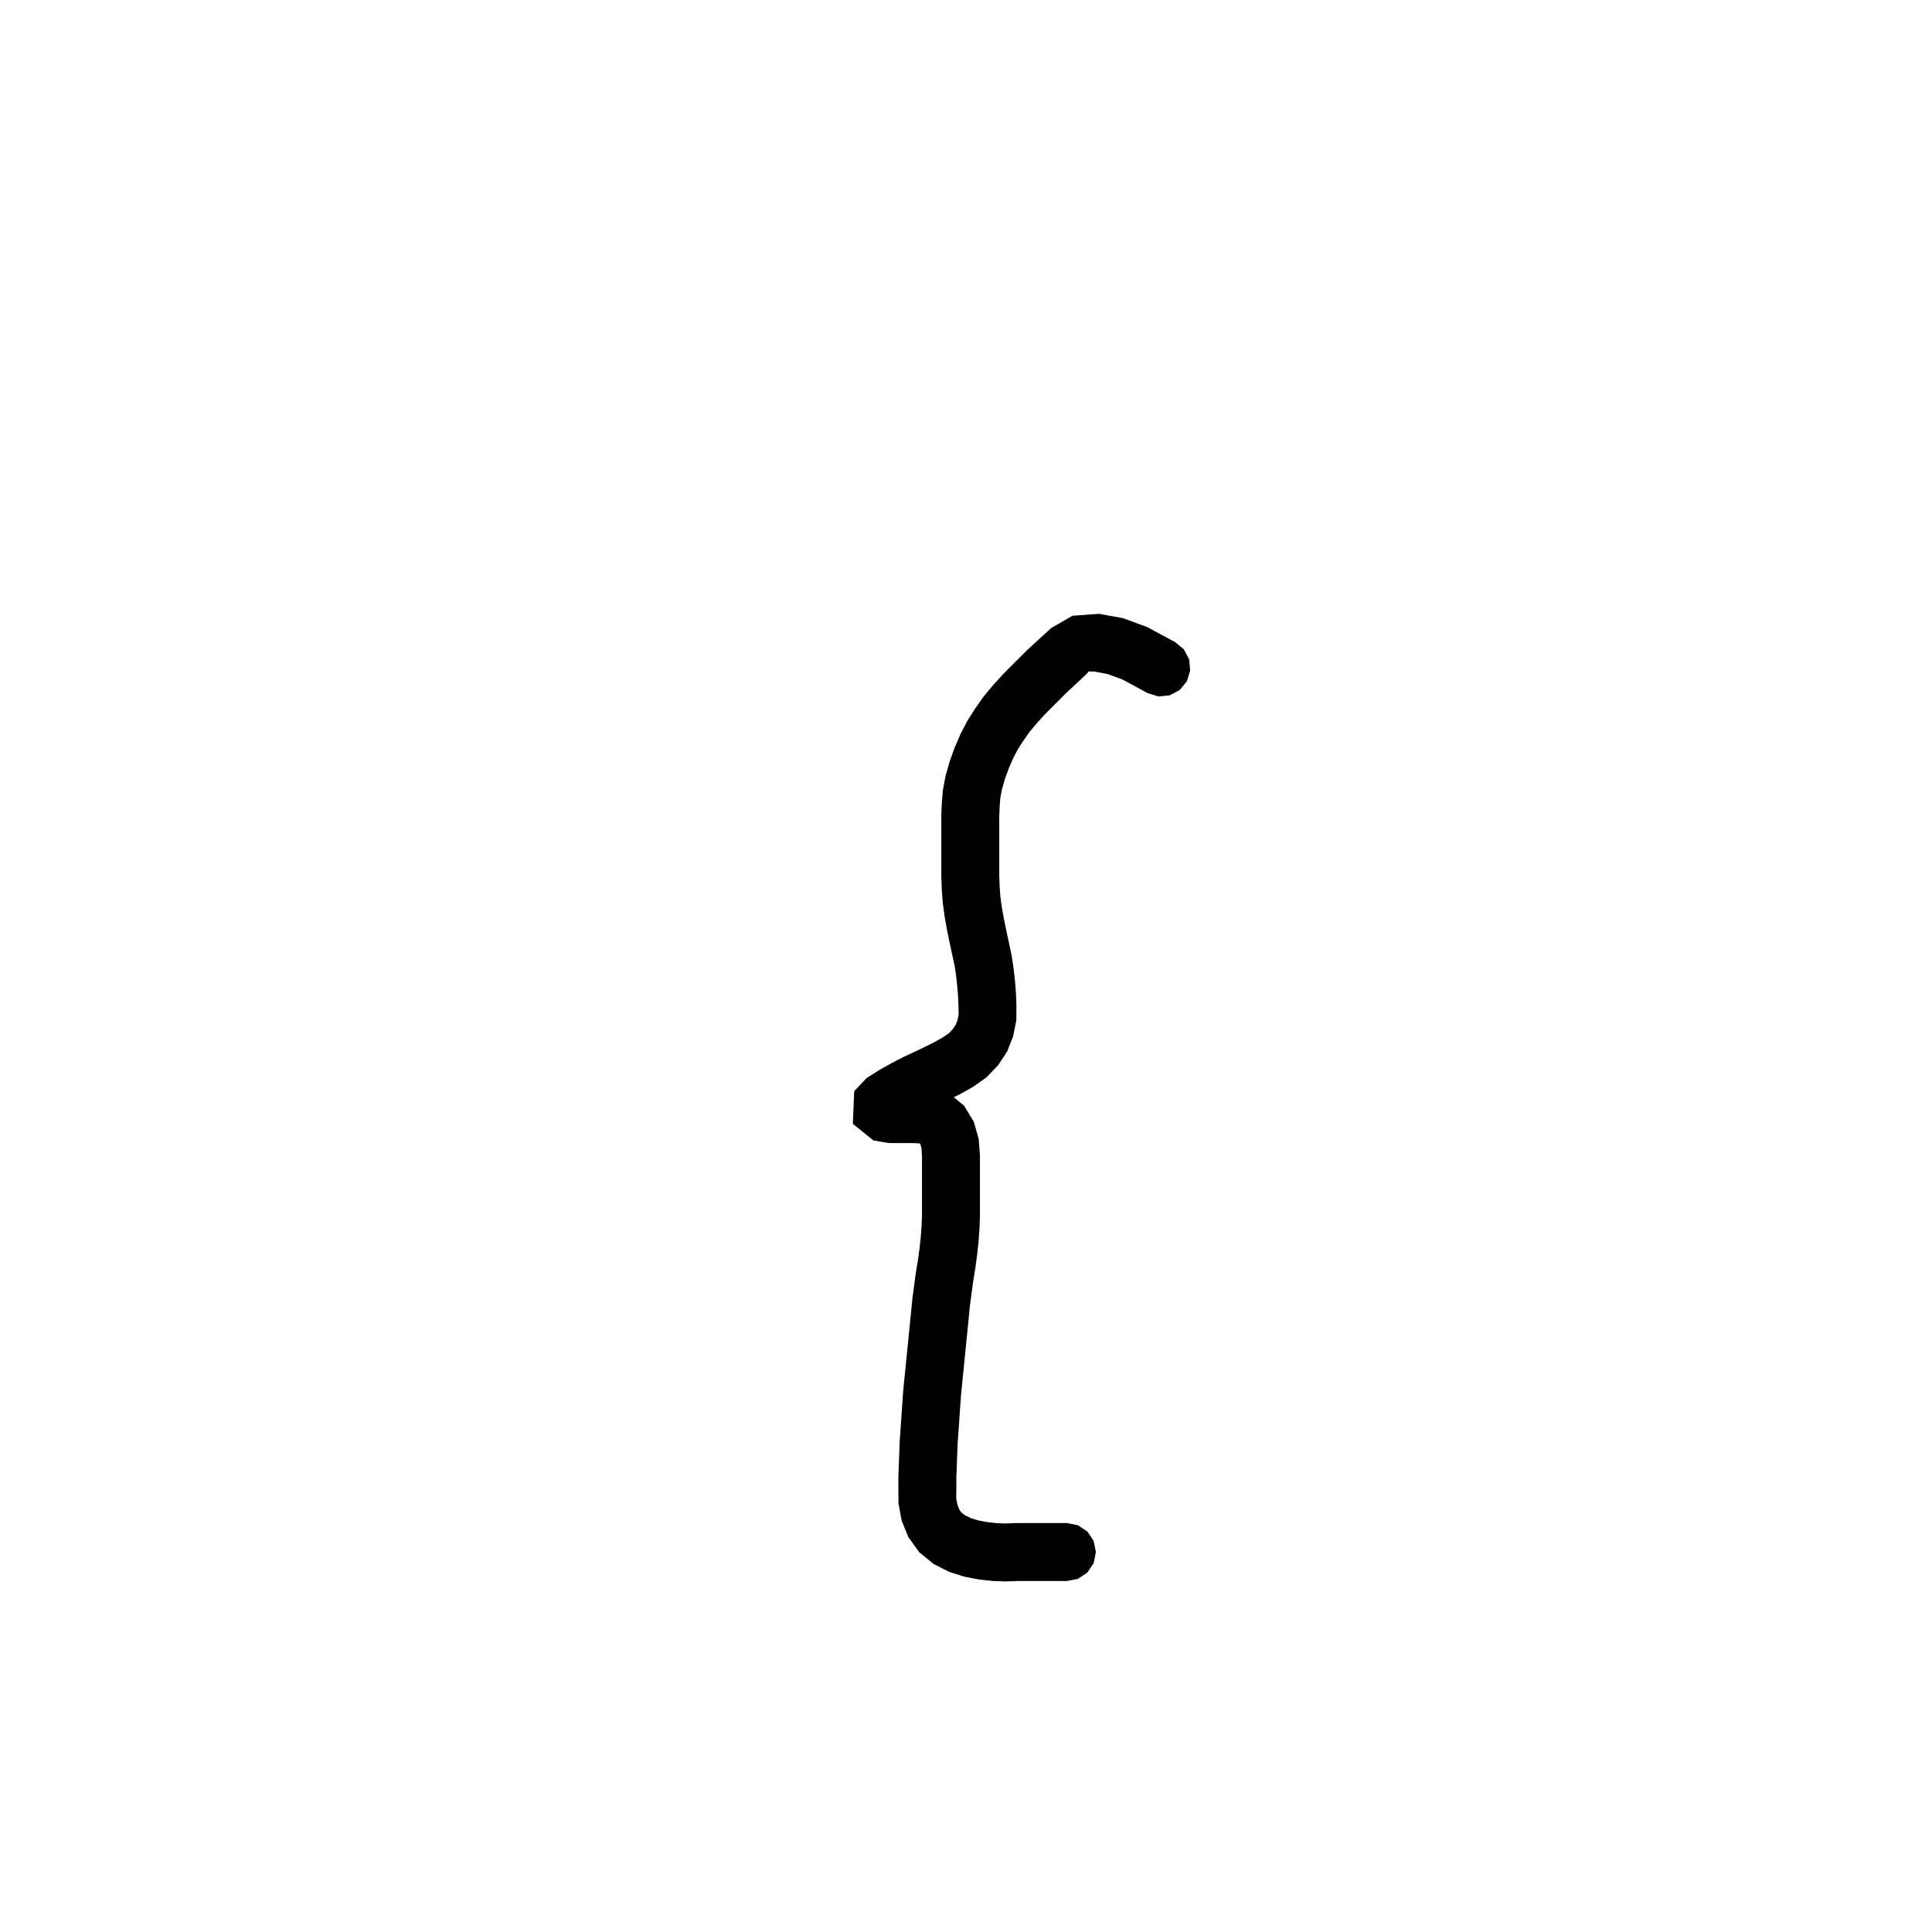
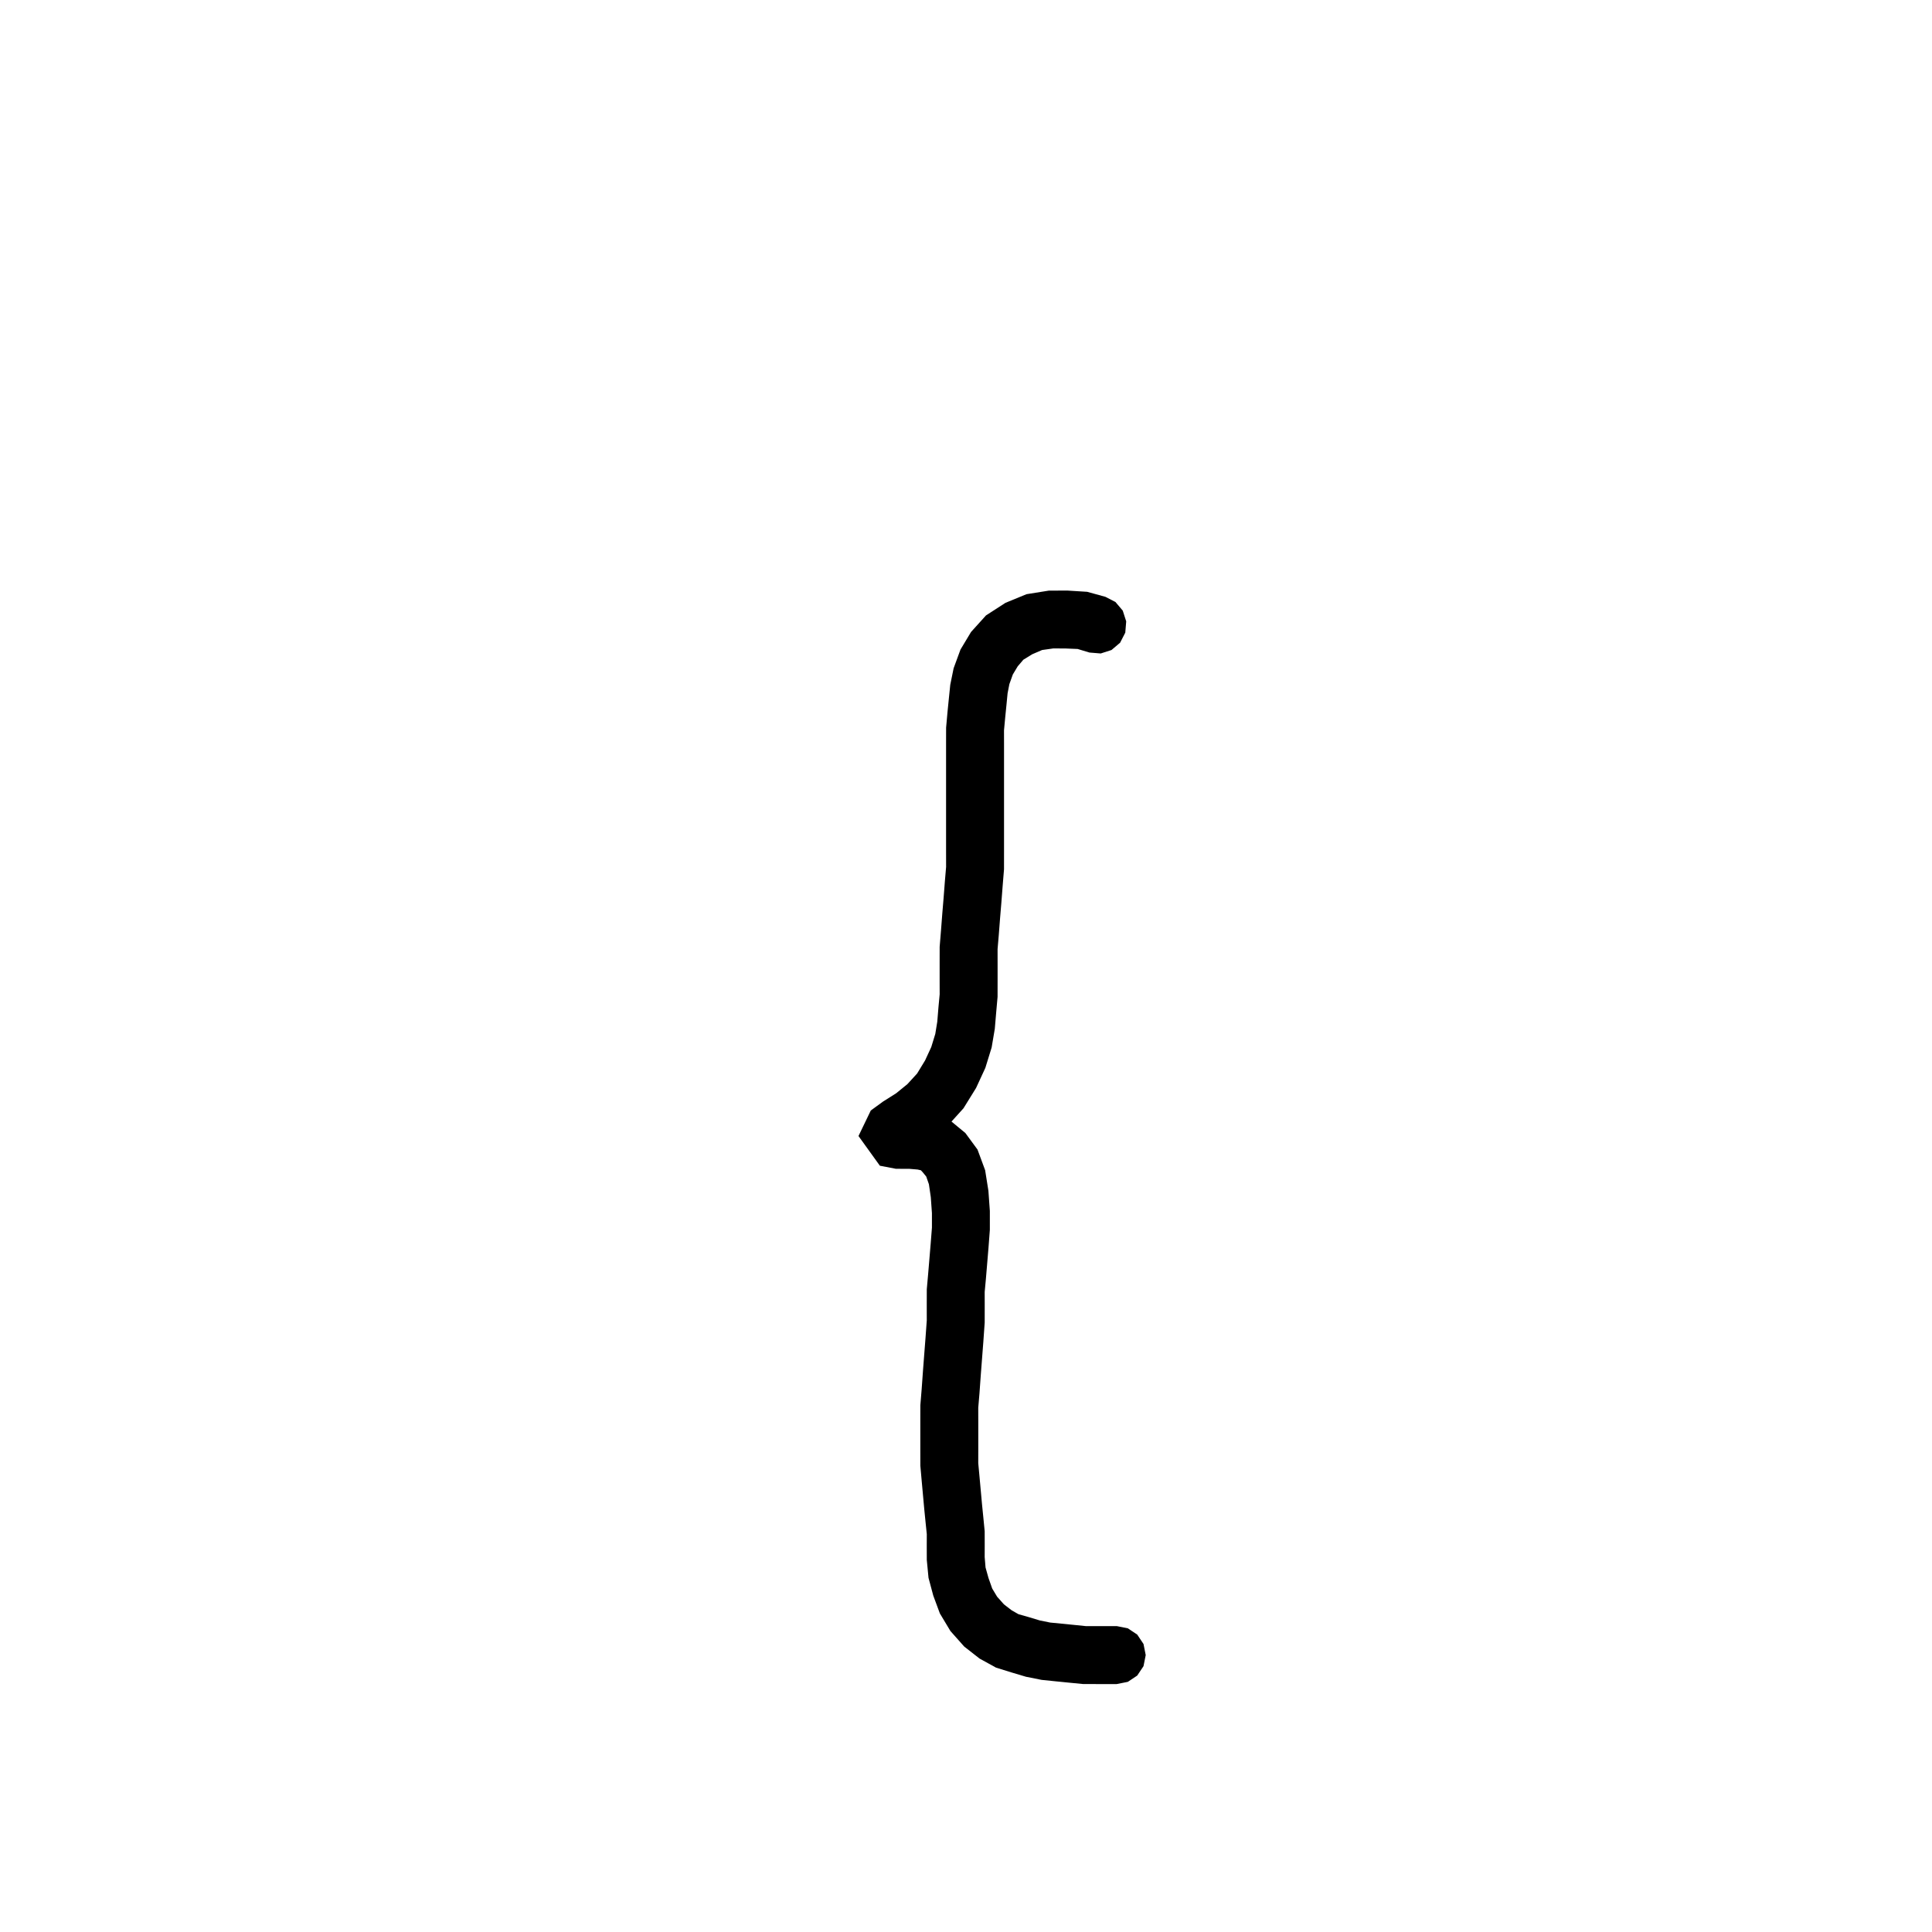
<svg xmlns="http://www.w3.org/2000/svg" viewBox="0 0 300 300" width="300" height="300">
-   <path d="M 182.473 99.708 L 178.127 97.368 L 174.41 95.999 L 170.666 95.312 L 166.537 95.614 L 163.247 97.507 L 161.212 99.362 L 159.348 101.09 L 157.618 102.818 L 155.886 104.552 L 154.28 106.303 L 152.769 108.119 L 151.468 109.953 L 150.236 111.885 L 149.132 114.01 L 148.212 116.155 L 147.449 118.29 L 146.821 120.498 L 146.407 122.733 L 146.241 124.736 L 146.167 126.648 L 146.167 128.533 L 146.167 130.4 L 146.167 132.267 L 146.167 134.2 L 146.167 136.147 L 146.24 138.178 L 146.392 140.213 L 146.688 142.369 L 147.048 144.386 L 147.463 146.394 L 147.867 148.276 L 148.239 150.005 L 148.471 151.578 L 148.653 153.223 L 148.774 154.793 L 148.834 156.353 L 148.855 157.561 L 148.68 158.407 L 148.412 159.115 L 147.953 159.789 L 147.345 160.444 L 146.333 161.127 L 145.087 161.827 L 143.621 162.559 L 142.017 163.328 L 140.219 164.159 L 138.395 165.107 L 136.575 166.127 L 134.567 167.4 L 132.64 169.431 L 132.429 174.518 L 135.623 177.084 L 137.98 177.491 L 140.133 177.5 L 141.764 177.497 L 142.749 177.539 L 142.922 177.586 L 142.843 177.52 L 142.921 177.684 L 143.095 178.34 L 143.169 179.691 L 143.167 181.4 L 143.167 183.267 L 143.167 185.067 L 143.167 186.867 L 143.167 188.585 L 143.106 190.293 L 142.984 192 L 142.799 193.727 L 142.55 195.599 L 142.216 197.599 L 141.939 199.672 L 141.663 201.754 L 141.455 203.893 L 141.256 205.886 L 141.056 207.886 L 140.856 209.886 L 140.656 211.886 L 140.456 213.886 L 140.249 215.953 L 140.111 217.957 L 139.977 219.89 L 139.844 221.818 L 139.707 223.755 L 139.636 225.633 L 139.57 227.433 L 139.501 229.317 L 139.5 231.2 L 139.518 233.474 L 140.01 236.114 L 141.046 238.682 L 142.733 241.028 L 144.979 242.86 L 147.448 244.106 L 149.775 244.832 L 151.928 245.25 L 154.061 245.487 L 156.133 245.567 L 157.95 245.499 L 159.733 245.5 L 161.667 245.5 L 163.556 245.5 L 165.667 245.5 L 167.389 245.157 L 168.849 244.182 L 169.824 242.722 L 170.167 241 L 169.824 239.278 L 168.849 237.818 L 167.389 236.843 L 165.667 236.5 L 163.556 236.5 L 161.667 236.5 L 159.733 236.5 L 157.783 236.501 L 156.133 236.567 L 154.739 236.513 L 153.272 236.35 L 151.958 236.101 L 150.818 235.761 L 149.821 235.274 L 149.267 234.838 L 148.954 234.385 L 148.657 233.619 L 148.482 232.659 L 148.5 231.2 L 148.499 229.483 L 148.564 227.767 L 148.63 225.967 L 148.693 224.245 L 148.822 222.448 L 148.956 220.51 L 149.089 218.576 L 149.217 216.713 L 149.411 214.781 L 149.611 212.781 L 149.811 210.781 L 150.011 208.781 L 150.211 206.781 L 150.412 204.774 L 150.604 202.78 L 150.861 200.861 L 151.117 198.934 L 151.45 196.934 L 151.734 194.806 L 151.949 192.8 L 152.094 190.774 L 152.166 188.748 L 152.167 186.867 L 152.167 185.067 L 152.167 183.267 L 152.167 181.4 L 152.164 179.376 L 151.972 176.86 L 151.212 174.183 L 149.69 171.68 L 147.344 169.747 L 144.584 168.728 L 142.103 168.503 L 140.133 168.5 L 138.553 168.509 L 138.377 168.516 L 140.371 170.282 L 140.293 174.169 L 139.967 174.6 L 141.159 173.873 L 142.672 173.026 L 144.181 172.241 L 145.849 171.472 L 147.579 170.641 L 149.313 169.773 L 151.133 168.74 L 153.188 167.289 L 154.981 165.411 L 156.388 163.285 L 157.32 160.927 L 157.812 158.439 L 157.833 156.18 L 157.759 154.274 L 157.613 152.377 L 157.396 150.422 L 157.094 148.395 L 156.667 146.39 L 156.27 144.54 L 155.885 142.681 L 155.578 140.965 L 155.341 139.254 L 155.227 137.688 L 155.166 135.986 L 155.167 134.2 L 155.167 132.267 L 155.167 130.4 L 155.167 128.533 L 155.166 126.818 L 155.226 125.264 L 155.326 123.934 L 155.579 122.568 L 156.017 121.044 L 156.588 119.445 L 157.268 117.857 L 158.031 116.382 L 158.932 114.98 L 159.897 113.614 L 161.053 112.23 L 162.381 110.782 L 163.982 109.182 L 165.586 107.577 L 167.322 105.971 L 168.753 104.626 L 169.063 104.253 L 170.001 104.288 L 171.99 104.668 L 174.317 105.521 L 178.194 107.625 L 179.871 108.143 L 181.619 107.979 L 183.172 107.159 L 184.292 105.806 L 184.81 104.129 L 184.646 102.381 L 183.825 100.828 Z" fill="black" fill-rule="nonzero" />
+   <path d="M 171.643 92.673 L 168.813 91.895 L 165.729 91.702 L 162.847 91.714 L 159.393 92.267 L 156.125 93.61 L 153.108 95.558 L 150.784 98.131 L 149.143 100.865 L 148.079 103.764 L 147.556 106.332 L 147.329 108.552 L 147.127 110.573 L 146.911 112.996 L 146.906 115.4 L 146.906 117.6 L 146.906 120 L 146.906 122.4 L 146.906 124.8 L 146.906 127.2 L 146.906 129.8 L 146.906 132.2 L 146.91 134.62 L 146.721 136.841 L 146.521 139.441 L 146.321 141.841 L 146.121 144.441 L 145.91 147.02 L 145.906 149.8 L 145.906 152.2 L 145.911 154.405 L 145.723 156.41 L 145.541 158.642 L 145.231 160.55 L 144.606 162.585 L 143.644 164.667 L 142.406 166.7 L 140.903 168.341 L 139.159 169.761 L 137.11 171.056 L 135.217 172.437 L 133.306 176.4 L 136.626 181.013 L 139.126 181.491 L 141.182 181.494 L 142.479 181.603 L 143 181.722 L 143.309 182.062 L 143.824 182.696 L 144.241 183.891 L 144.534 185.897 L 144.709 188.367 L 144.71 190.627 L 144.521 193.041 L 144.322 195.426 L 144.123 197.81 L 143.911 200.196 L 143.906 202.6 L 143.909 205.033 L 143.719 207.668 L 143.519 210.255 L 143.319 212.868 L 143.119 215.655 L 142.911 218.205 L 142.906 220.6 L 142.906 222.8 L 142.906 225.2 L 142.911 227.604 L 143.125 230.007 L 143.325 232.207 L 143.527 234.427 L 143.729 236.448 L 143.912 238.225 L 143.906 240 L 143.911 242.214 L 144.179 245.005 L 144.918 247.764 L 145.943 250.535 L 147.583 253.269 L 149.722 255.677 L 152.11 257.544 L 154.66 258.947 L 157.113 259.71 L 159.315 260.366 L 161.739 260.85 L 163.958 261.078 L 165.958 261.278 L 168.17 261.494 L 170.206 261.5 L 172.073 261.5 L 173.406 261.5 L 175.128 261.157 L 176.588 260.182 L 177.564 258.722 L 177.906 257 L 177.564 255.278 L 176.588 253.818 L 175.128 252.843 L 173.406 252.5 L 172.073 252.5 L 170.206 252.5 L 168.643 252.506 L 166.854 252.322 L 164.854 252.122 L 163.074 251.95 L 161.498 251.634 L 159.699 251.09 L 158.153 250.653 L 157.102 250.056 L 155.89 249.123 L 154.829 247.931 L 154.069 246.665 L 153.494 245.036 L 153.034 243.395 L 152.901 241.786 L 152.906 240 L 152.901 237.775 L 152.684 235.552 L 152.486 233.573 L 152.288 231.393 L 152.088 229.193 L 151.902 227.196 L 151.906 225.2 L 151.906 222.8 L 151.906 220.6 L 151.902 218.595 L 152.093 216.345 L 152.294 213.532 L 152.493 210.945 L 152.694 208.332 L 152.903 205.367 L 152.906 202.6 L 152.902 200.604 L 153.089 198.59 L 153.291 196.174 L 153.492 193.759 L 153.703 190.973 L 153.703 188.033 L 153.479 184.903 L 152.972 181.709 L 151.788 178.504 L 149.904 175.938 L 147.412 173.878 L 144.333 172.797 L 141.631 172.506 L 139.687 172.509 L 139.786 172.587 L 142.306 176.4 L 141.196 179.163 L 142.102 178.544 L 144.453 177.039 L 147.11 174.859 L 149.606 172.1 L 151.568 168.933 L 153.006 165.815 L 153.982 162.65 L 154.471 159.758 L 154.689 157.19 L 154.902 154.795 L 154.906 152.2 L 154.906 149.8 L 154.903 147.38 L 155.092 145.159 L 155.292 142.559 L 155.492 140.159 L 155.692 137.559 L 155.903 134.98 L 155.906 132.2 L 155.906 129.8 L 155.906 127.2 L 155.906 124.8 L 155.906 122.4 L 155.906 120 L 155.906 117.6 L 155.906 115.4 L 155.902 113.404 L 156.086 111.427 L 156.284 109.448 L 156.456 107.668 L 156.733 106.236 L 157.269 104.735 L 158.029 103.469 L 158.905 102.442 L 160.288 101.59 L 161.82 100.933 L 163.565 100.686 L 165.483 100.698 L 167.333 100.772 L 169.17 101.327 L 170.92 101.471 L 172.592 100.934 L 173.931 99.798 L 174.733 98.236 L 174.877 96.486 L 174.34 94.815 L 173.204 93.476 Z" fill="black" fill-rule="nonzero" />
</svg>
